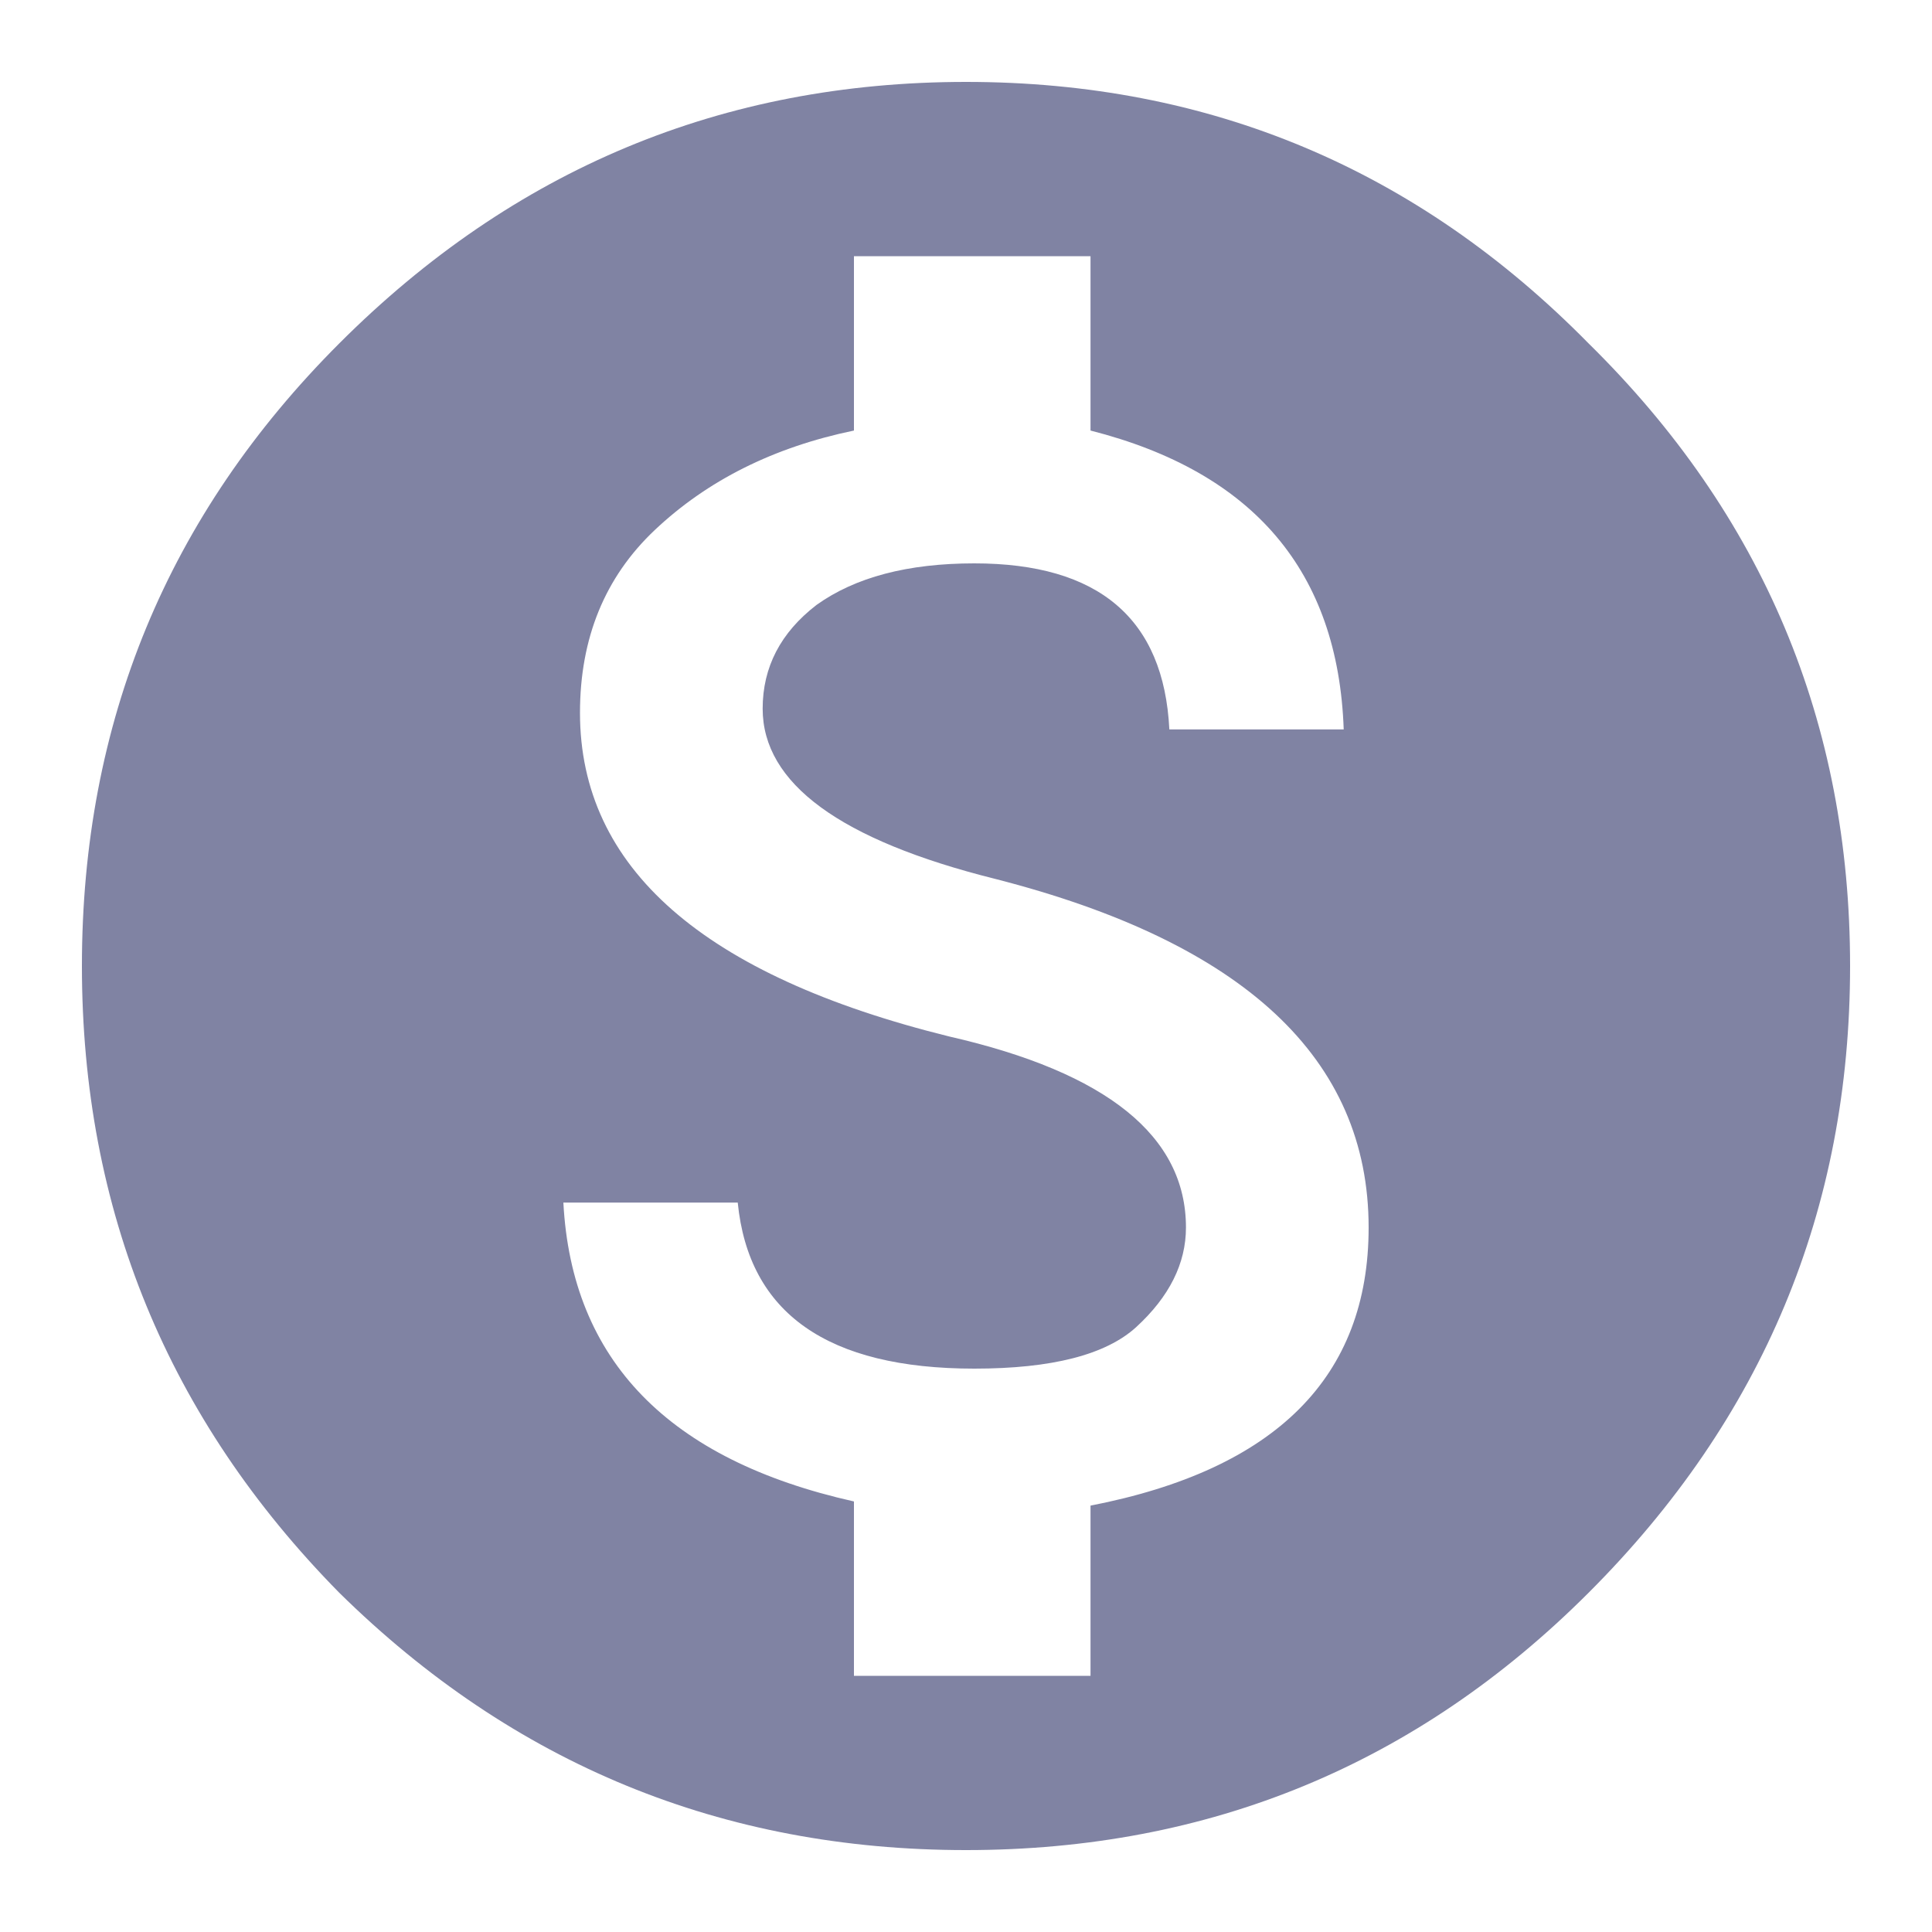
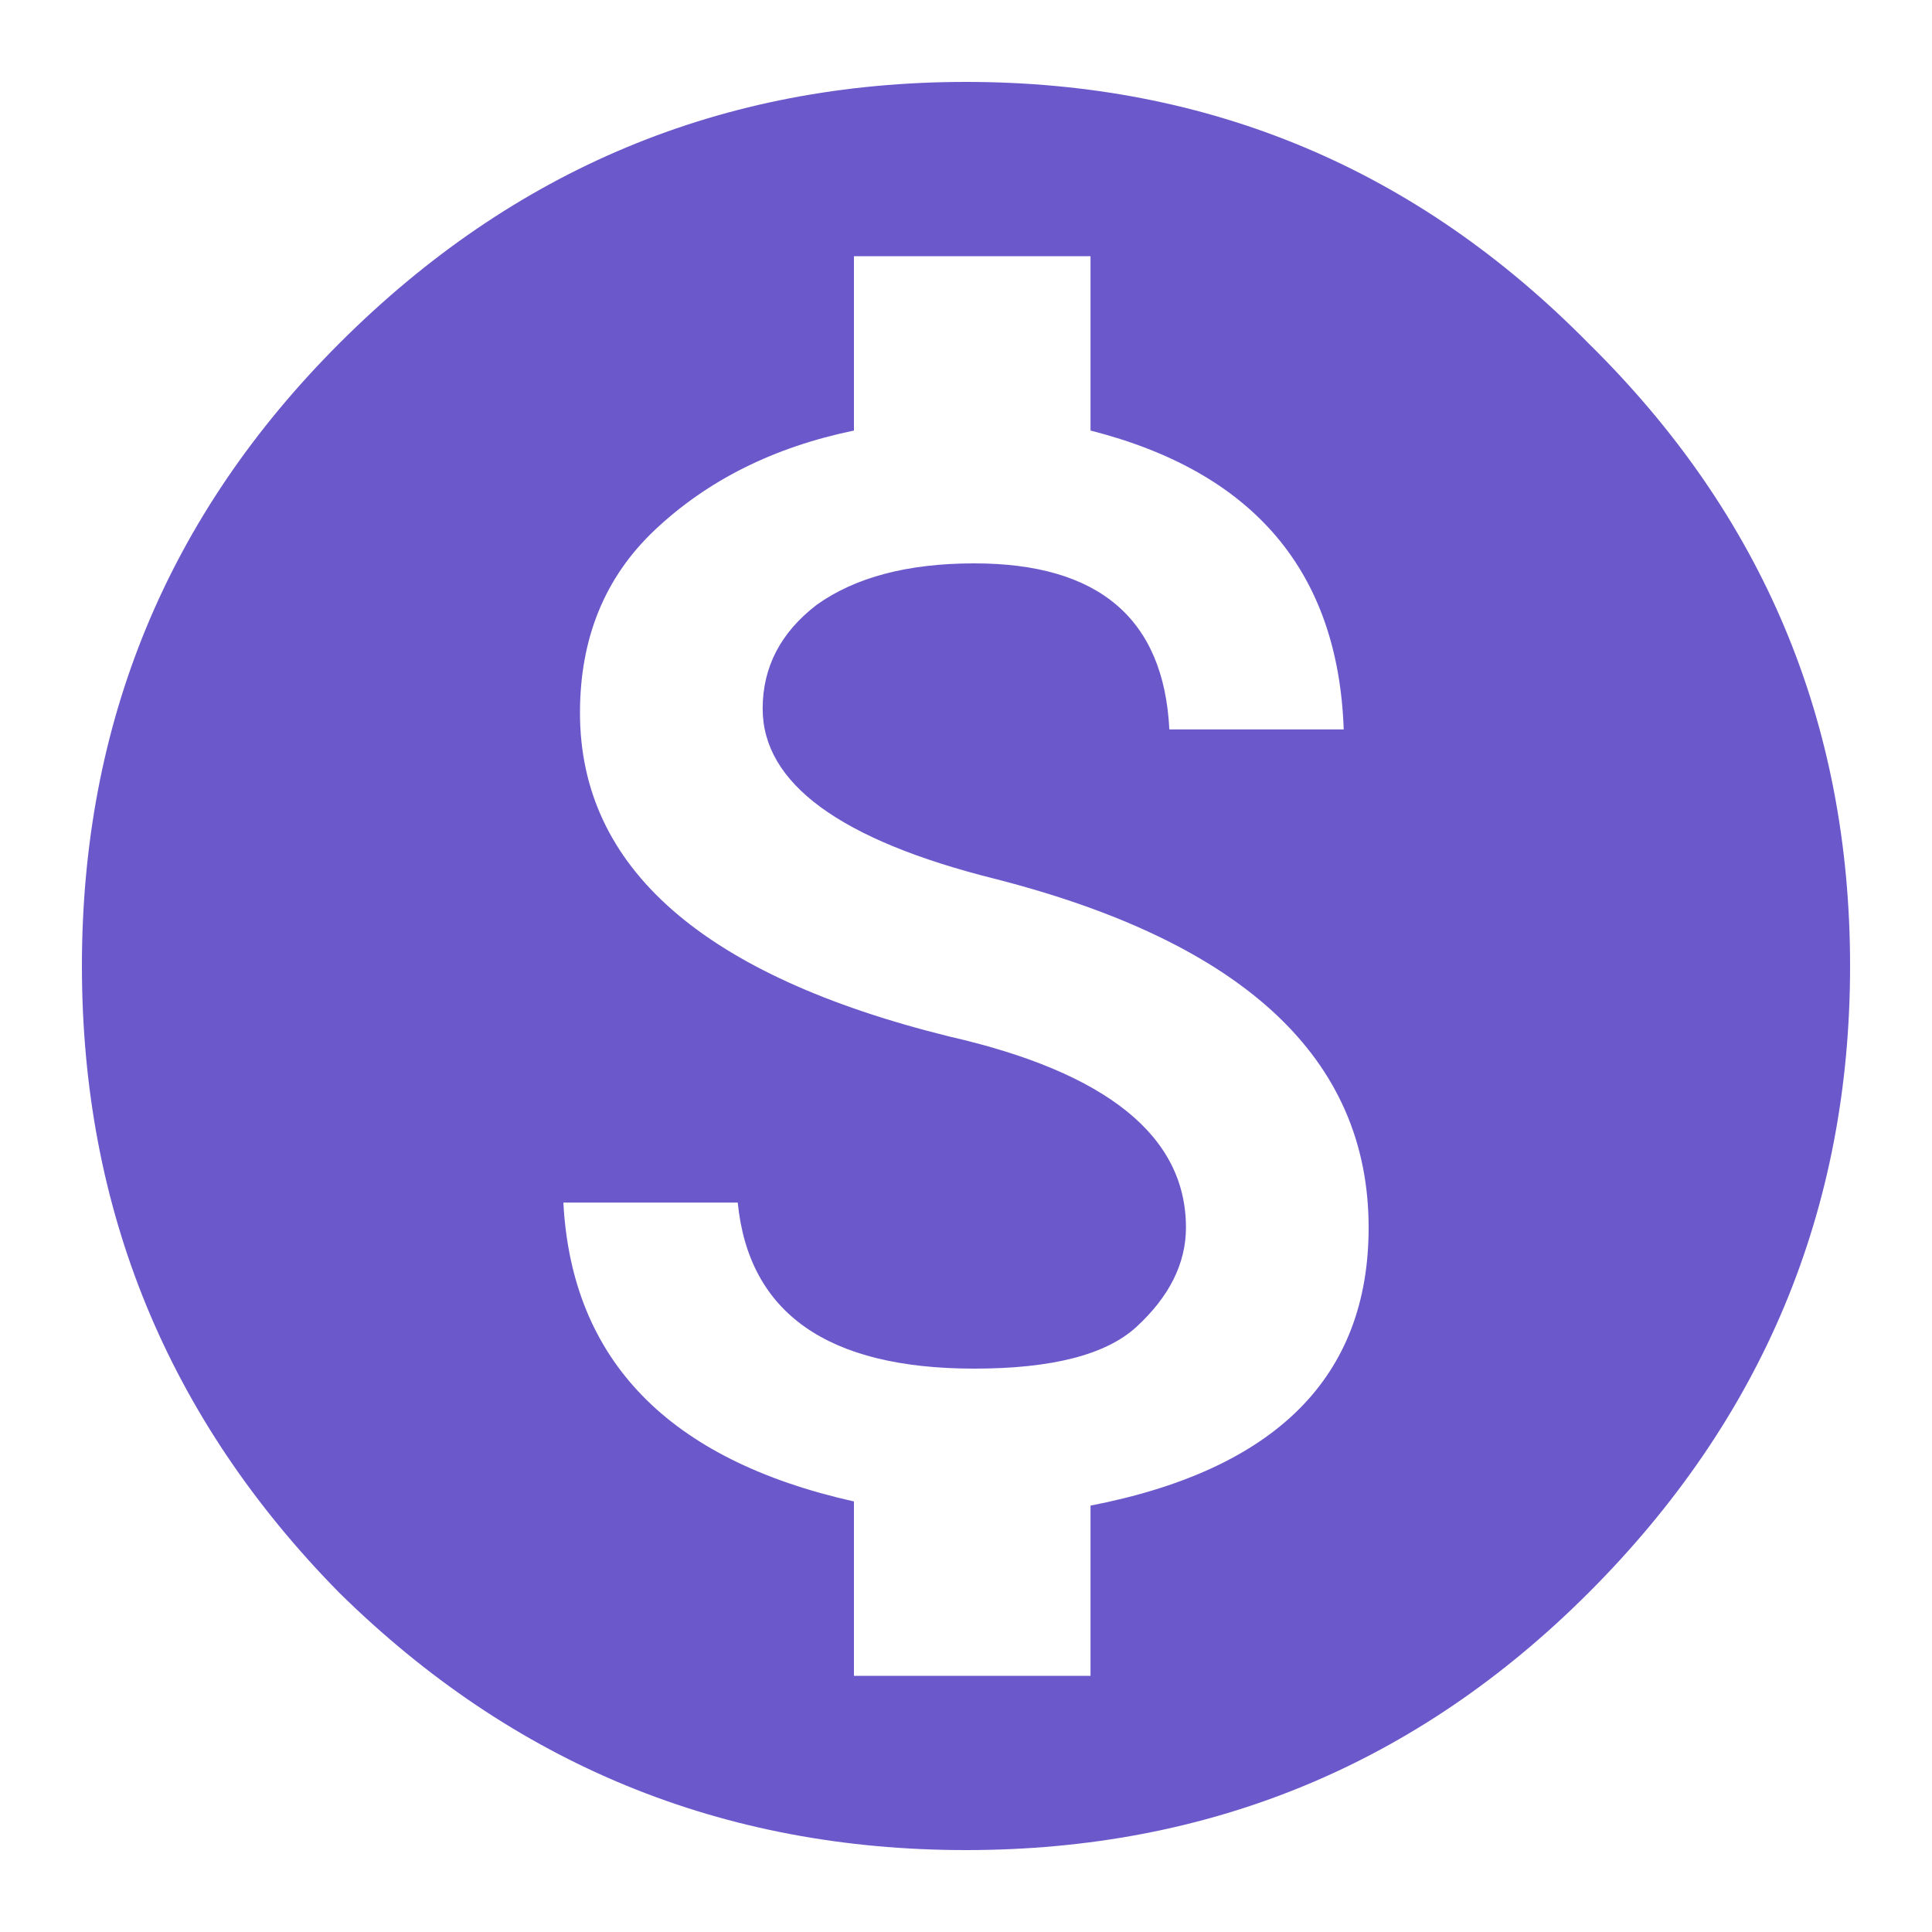
- <svg xmlns="http://www.w3.org/2000/svg" width="20" height="20" viewBox="0 0 20 20" fill="none">
-   <path d="M11.289 15.586C13.208 15.213 14.168 14.254 14.168 12.707C14.168 10.96 12.879 9.757 10.301 9.098C8.697 8.697 7.895 8.109 7.895 7.336C7.895 6.906 8.081 6.548 8.453 6.262C8.854 5.975 9.398 5.832 10.086 5.832C11.375 5.832 12.048 6.405 12.105 7.551H13.91C13.853 5.918 12.979 4.887 11.289 4.457V2.652H8.84V4.457C8.009 4.629 7.322 4.973 6.777 5.488C6.262 5.975 6.004 6.605 6.004 7.379C6.004 8.983 7.279 10.1 9.828 10.73C11.461 11.103 12.277 11.762 12.277 12.707C12.277 13.079 12.105 13.423 11.762 13.738C11.447 14.025 10.888 14.168 10.086 14.168C8.568 14.168 7.751 13.595 7.637 12.449H5.832C5.918 14.082 6.921 15.113 8.84 15.543V17.348H11.289V15.586ZM3.512 3.555C5.316 1.75 7.479 0.848 10 0.848C12.521 0.848 14.669 1.75 16.445 3.555C18.25 5.331 19.152 7.479 19.152 10C19.152 12.521 18.25 14.684 16.445 16.488C14.669 18.264 12.521 19.152 10 19.152C7.479 19.152 5.316 18.264 3.512 16.488C1.736 14.684 0.848 12.521 0.848 10C0.848 7.479 1.736 5.331 3.512 3.555Z" fill="#8083A3" />
+ <svg xmlns="http://www.w3.org/2000/svg" id="SvgjsSvg1016" width="288" height="288" version="1.1">
+   <defs id="SvgjsDefs1017" />
+   <g id="SvgjsG1018">
+     <svg fill="none" viewBox="0 0 20 20" width="288" height="288">
+       <path fill="#6b59cc" d="M11.289 15.586C13.208 15.213 14.168 14.254 14.168 12.707C14.168 10.96 12.879 9.757 10.301 9.098C8.697 8.697 7.895 8.109 7.895 7.336C7.895 6.906 8.081 6.548 8.453 6.262C8.854 5.975 9.398 5.832 10.086 5.832C11.375 5.832 12.048 6.405 12.105 7.551H13.91C13.853 5.918 12.979 4.887 11.289 4.457V2.652H8.84V4.457C8.009 4.629 7.322 4.973 6.777 5.488C6.262 5.975 6.004 6.605 6.004 7.379C6.004 8.983 7.279 10.1 9.828 10.73C11.461 11.103 12.277 11.762 12.277 12.707C12.277 13.079 12.105 13.423 11.762 13.738C11.447 14.025 10.888 14.168 10.086 14.168C8.568 14.168 7.751 13.595 7.637 12.449H5.832C5.918 14.082 6.921 15.113 8.84 15.543V17.348H11.289V15.586ZM3.512 3.555C5.316 1.75 7.479 0.848 10 0.848C12.521 0.848 14.669 1.75 16.445 3.555C18.25 5.331 19.152 7.479 19.152 10C19.152 12.521 18.25 14.684 16.445 16.488C14.669 18.264 12.521 19.152 10 19.152C7.479 19.152 5.316 18.264 3.512 16.488C1.736 14.684 0.848 12.521 0.848 10C0.848 7.479 1.736 5.331 3.512 3.555Z" class="color8083A3 svgShape" />
+     </svg>
+   </g>
</svg>
